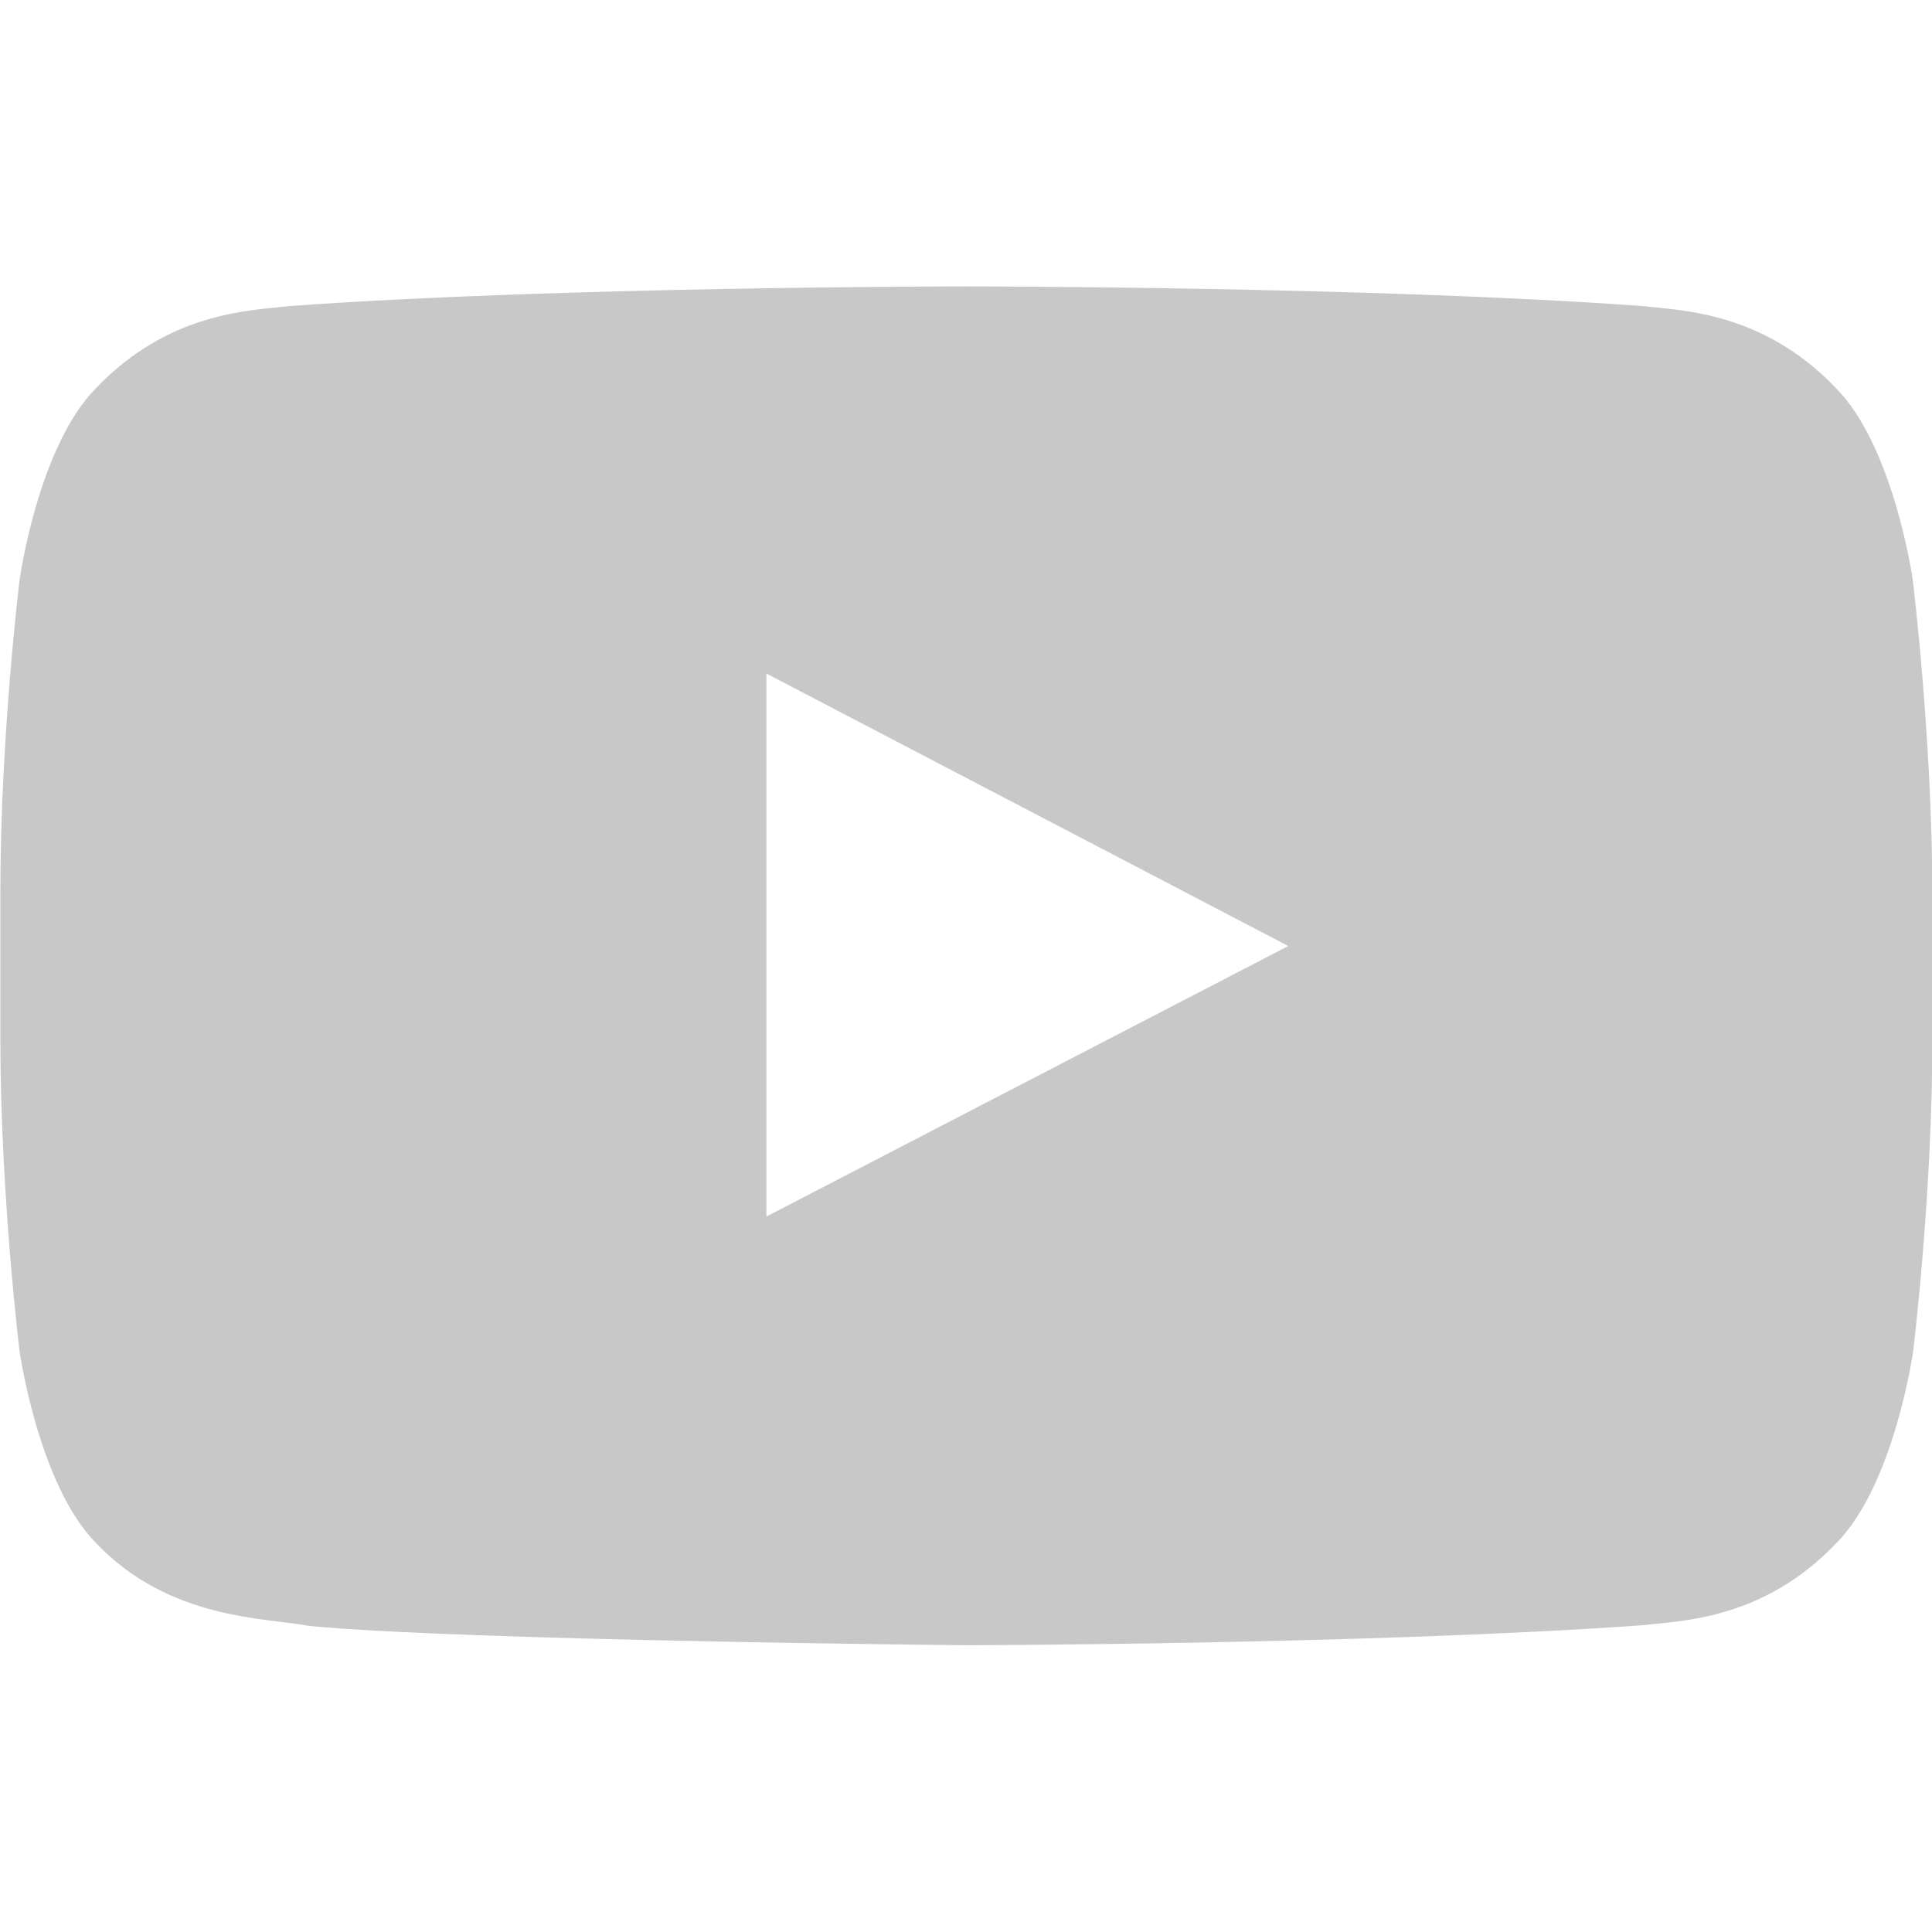
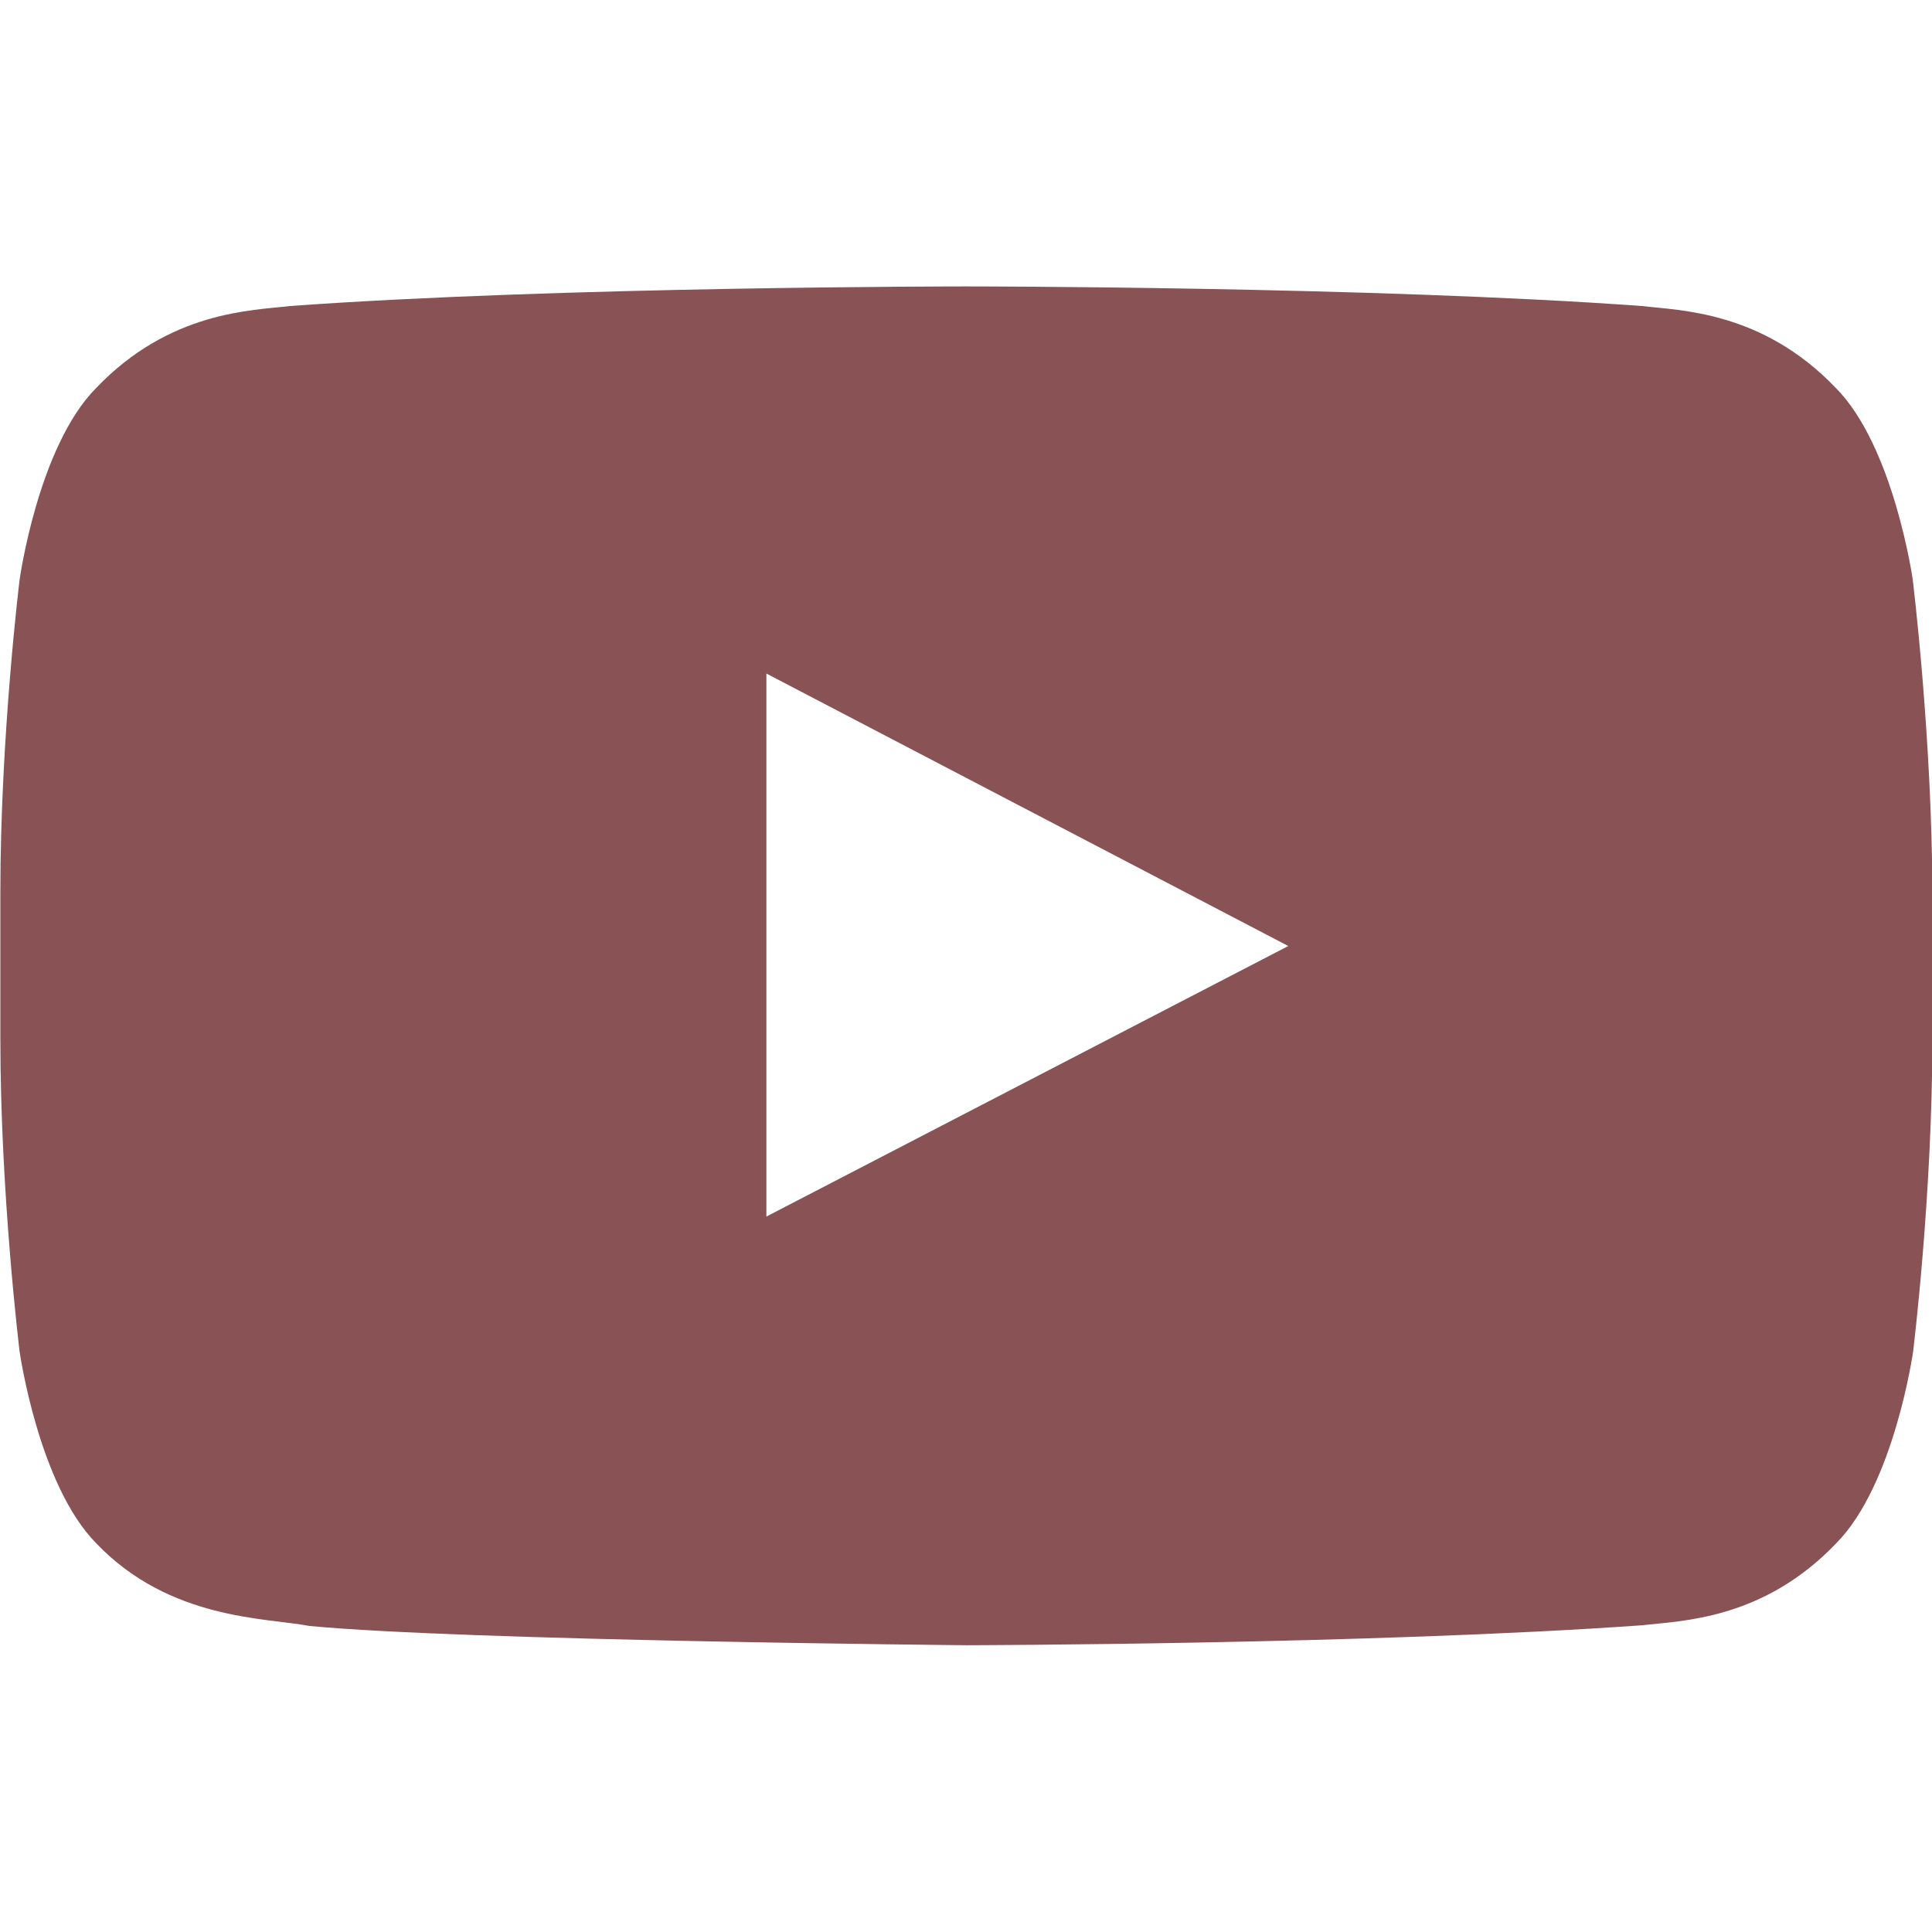
<svg xmlns="http://www.w3.org/2000/svg" version="1.1" width="32" height="32" viewBox="0 0 32 32">
-   <path fill="#c8c8c8" d="M31.681 9.6c0 0-0.313-2.206-1.275-3.175-1.219-1.275-2.581-1.281-3.206-1.356-4.475-0.325-11.194-0.325-11.194-0.325h-0.012c0 0-6.719 0-11.194 0.325-0.625 0.075-1.987 0.081-3.206 1.356-0.963 0.969-1.269 3.175-1.269 3.175s-0.319 2.588-0.319 5.181v2.425c0 2.587 0.319 5.181 0.319 5.181s0.313 2.206 1.269 3.175c1.219 1.275 2.819 1.231 3.531 1.369 2.563 0.244 10.881 0.319 10.881 0.319s6.725-0.012 11.2-0.331c0.625-0.075 1.988-0.081 3.206-1.356 0.962-0.969 1.275-3.175 1.275-3.175s0.319-2.587 0.319-5.181v-2.425c-0.006-2.588-0.325-5.181-0.325-5.181zM12.694 20.15v-8.994l8.644 4.513-8.644 4.481z" />
+   <path fill="#895254" d="M31.681 9.6c0 0-0.313-2.206-1.275-3.175-1.219-1.275-2.581-1.281-3.206-1.356-4.475-0.325-11.194-0.325-11.194-0.325h-0.012c0 0-6.719 0-11.194 0.325-0.625 0.075-1.987 0.081-3.206 1.356-0.963 0.969-1.269 3.175-1.269 3.175s-0.319 2.588-0.319 5.181v2.425c0 2.587 0.319 5.181 0.319 5.181s0.313 2.206 1.269 3.175c1.219 1.275 2.819 1.231 3.531 1.369 2.563 0.244 10.881 0.319 10.881 0.319s6.725-0.012 11.2-0.331c0.625-0.075 1.988-0.081 3.206-1.356 0.962-0.969 1.275-3.175 1.275-3.175s0.319-2.587 0.319-5.181v-2.425c-0.006-2.588-0.325-5.181-0.325-5.181zM12.694 20.15v-8.994l8.644 4.513-8.644 4.481z" />
</svg>
